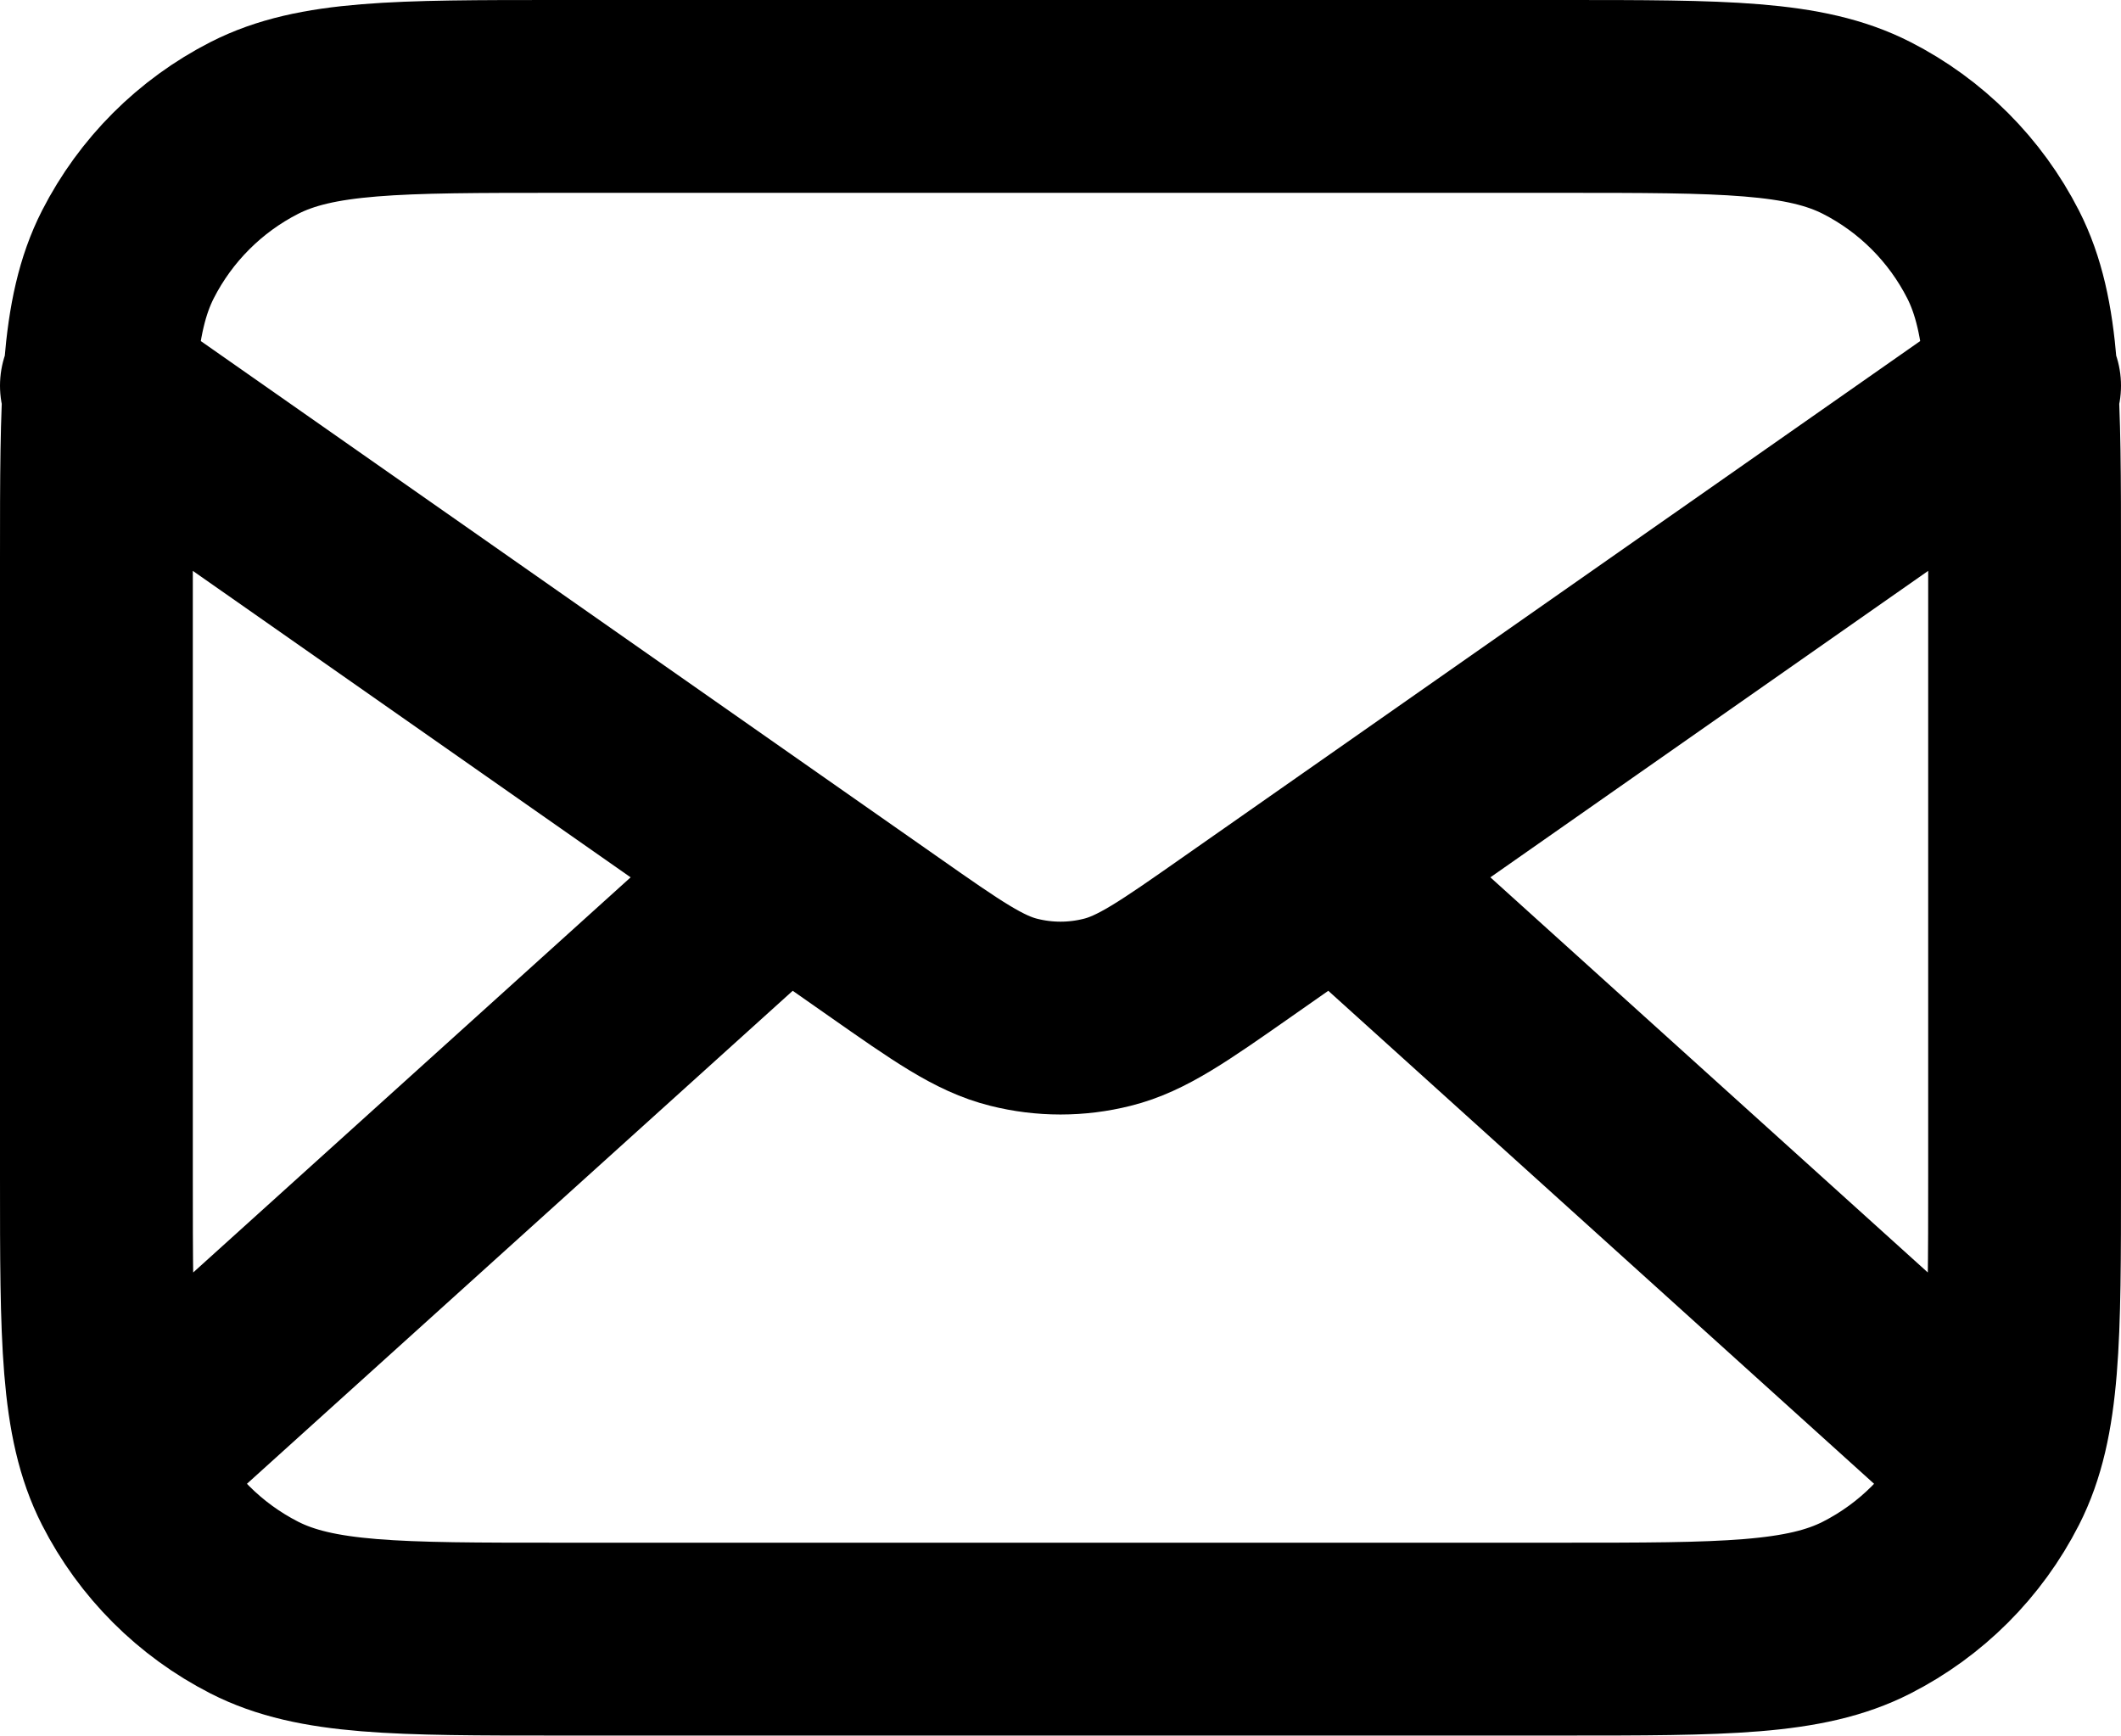
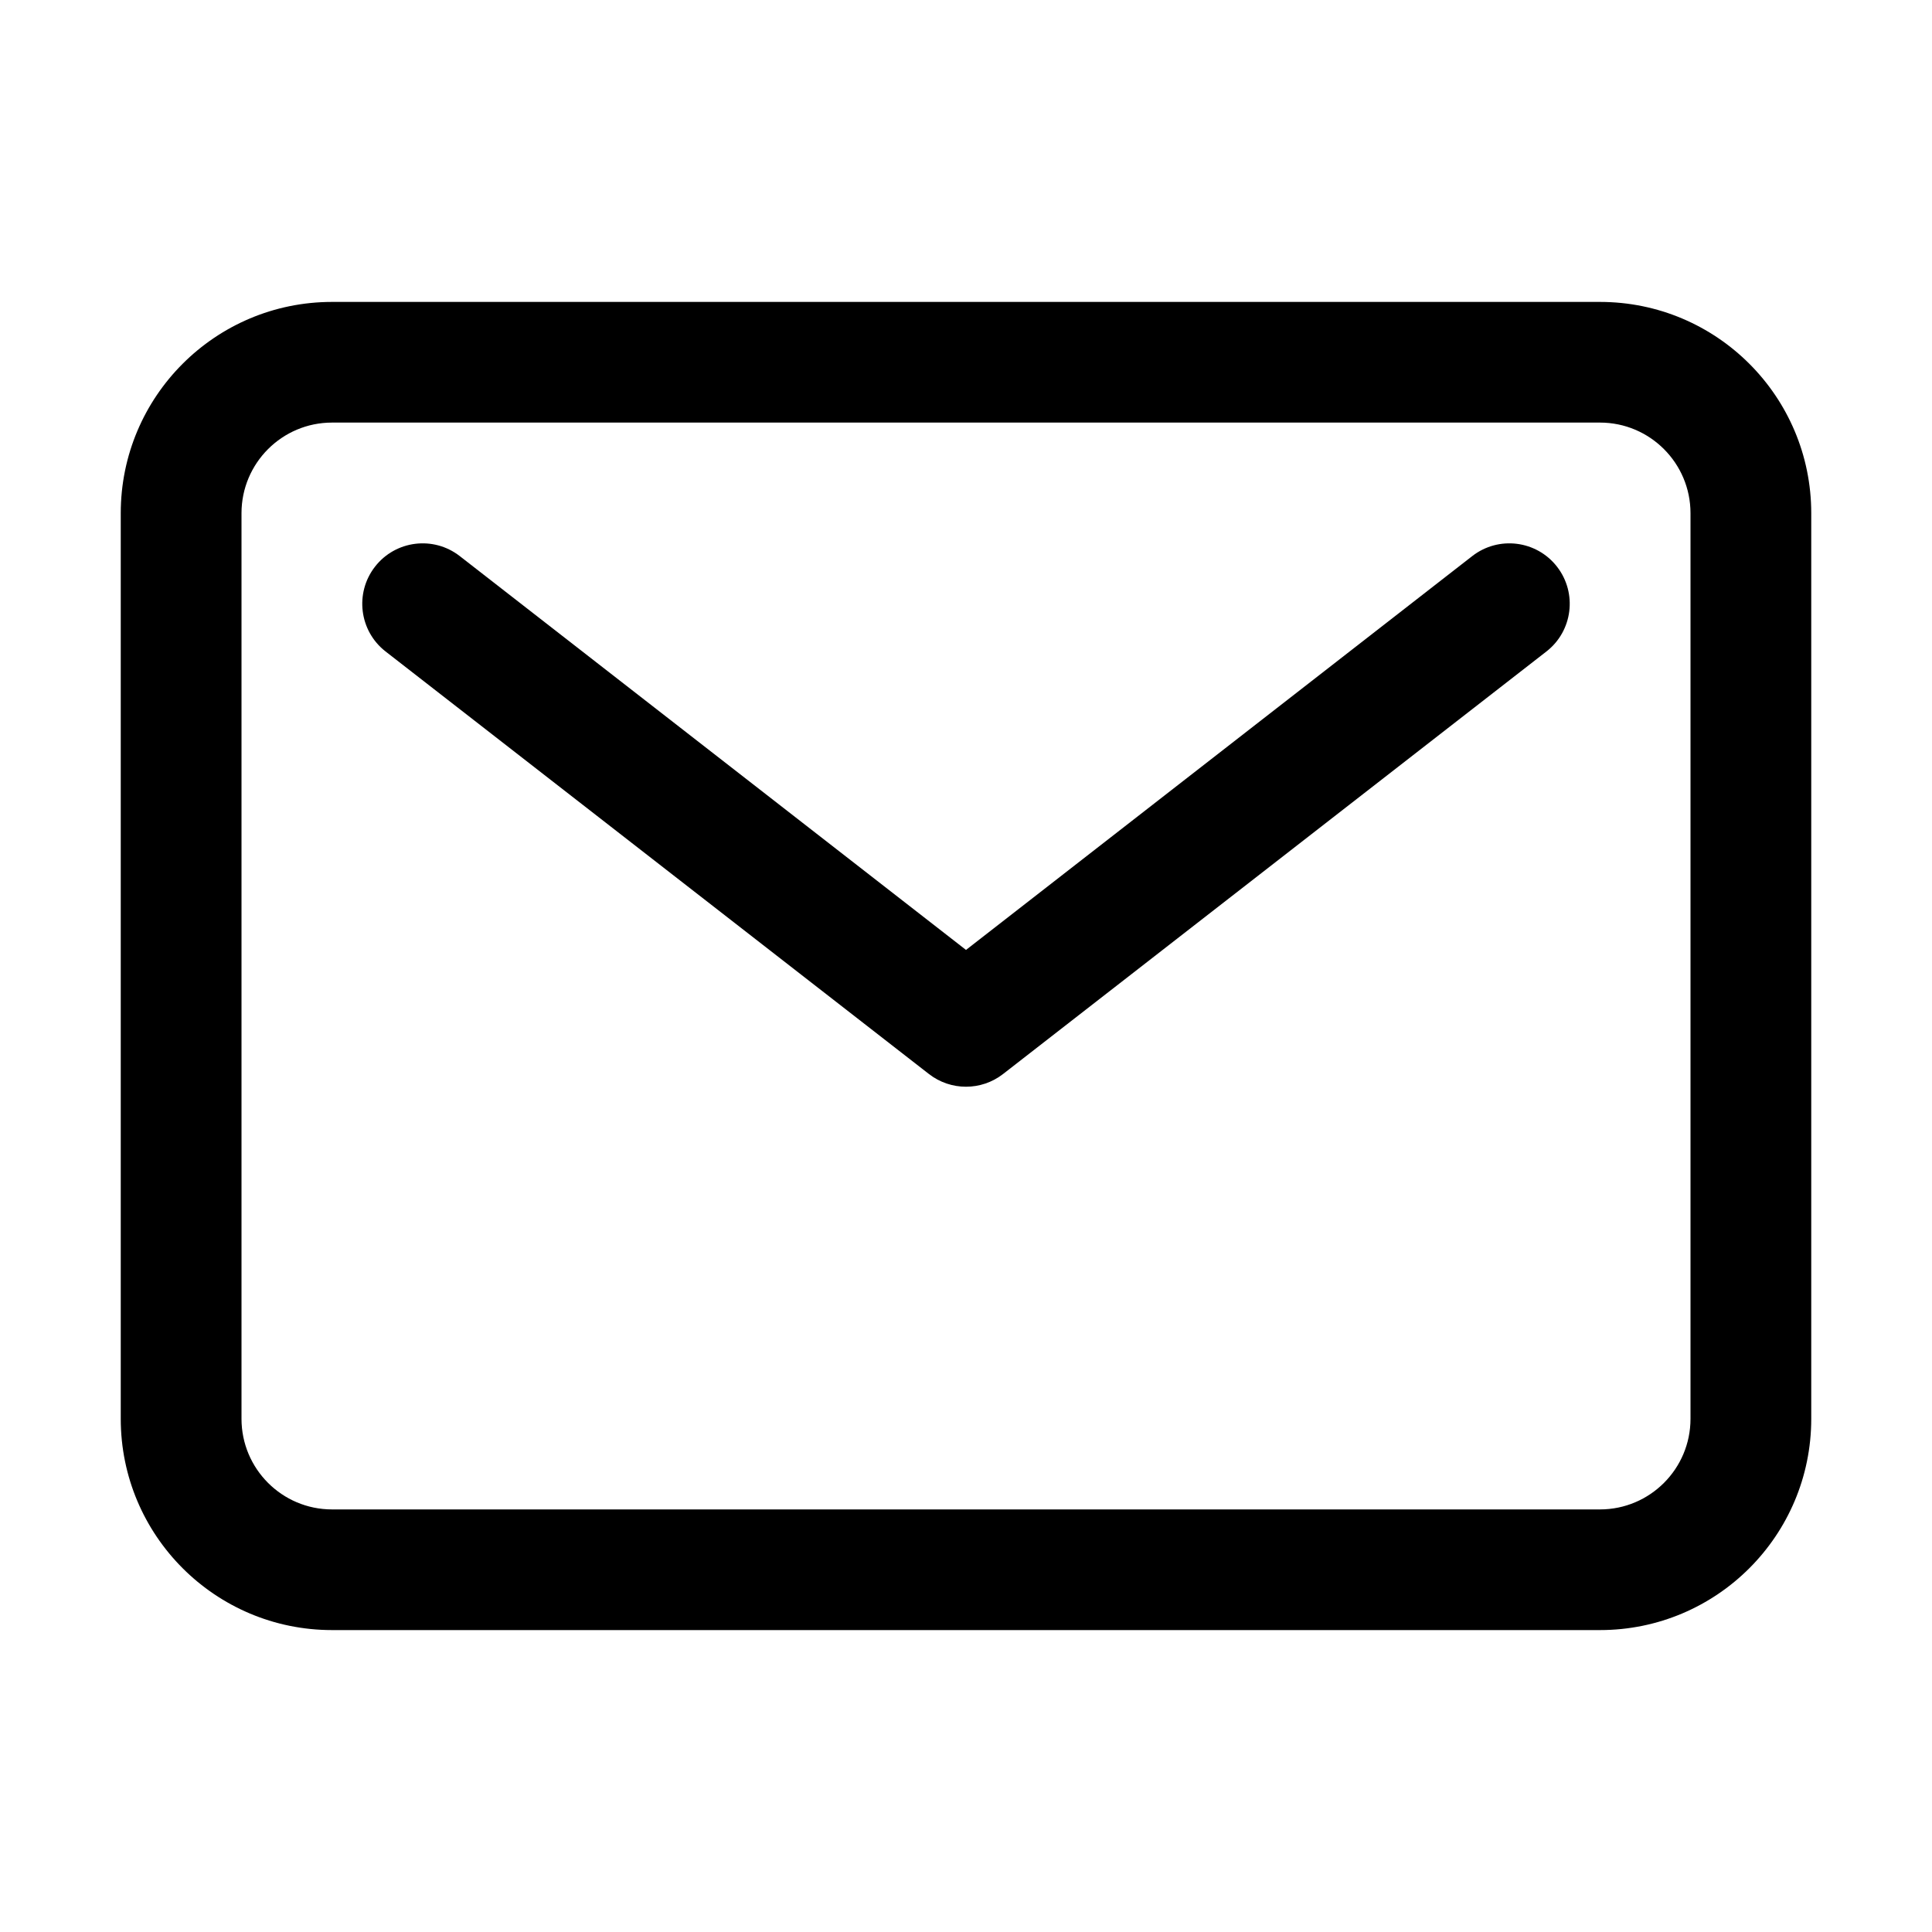
- <svg xmlns="http://www.w3.org/2000/svg" width="22" height="18" viewBox="0 0 22 18" fill="none">
-   <path d="M20.5 15L13.857 9M8.143 9L1.5 15M1 4L9.165 9.715C9.826 10.178 10.157 10.41 10.516 10.499C10.834 10.579 11.166 10.579 11.484 10.499C11.843 10.41 12.174 10.178 12.835 9.715L21 4M5.8 17H16.2C17.88 17 18.72 17 19.362 16.673C19.927 16.385 20.385 15.927 20.673 15.362C21 14.72 21 13.88 21 12.2V5.8C21 4.12 21 3.28 20.673 2.638C20.385 2.074 19.927 1.615 19.362 1.327C18.72 1 17.88 1 16.2 1H5.8C4.12 1 3.28 1 2.638 1.327C2.074 1.615 1.615 2.074 1.327 2.638C1 3.28 1 4.12 1 5.8V12.2C1 13.88 1 14.72 1.327 15.362C1.615 15.927 2.074 16.385 2.638 16.673C3.28 17 4.12 17 5.8 17Z" stroke="currentColor" stroke-width="2" stroke-linecap="round" stroke-linejoin="round" />
+ <svg xmlns="http://www.w3.org/2000/svg" width="22" height="22" viewBox="0 0 22 22" fill="none">
+   <path fill-rule="evenodd" clip-rule="evenodd" d="M3.781 4.812C3.212 4.812 2.75 5.274 2.75 5.844V16.156C2.75 16.726 3.212 17.188 3.781 17.188H18.219C18.788 17.188 19.25 16.726 19.25 16.156V5.844C19.25 5.274 18.788 4.812 18.219 4.812H3.781ZM1.375 5.844C1.375 4.515 2.452 3.438 3.781 3.438H18.219C19.548 3.438 20.625 4.515 20.625 5.844V16.156C20.625 17.485 19.548 18.562 18.219 18.562H3.781C2.452 18.562 1.375 17.485 1.375 16.156V5.844Z" fill="currentColor" />
+   <path fill-rule="evenodd" clip-rule="evenodd" d="M4.27 6.453C4.503 6.153 4.935 6.099 5.235 6.332L11 10.817L16.765 6.332C17.065 6.099 17.497 6.153 17.73 6.453C17.963 6.753 17.909 7.185 17.61 7.418L11.422 12.23C11.174 12.423 10.826 12.423 10.578 12.23L4.39 7.418C4.091 7.185 4.037 6.753 4.27 6.453Z" fill="currentColor" />
</svg>
